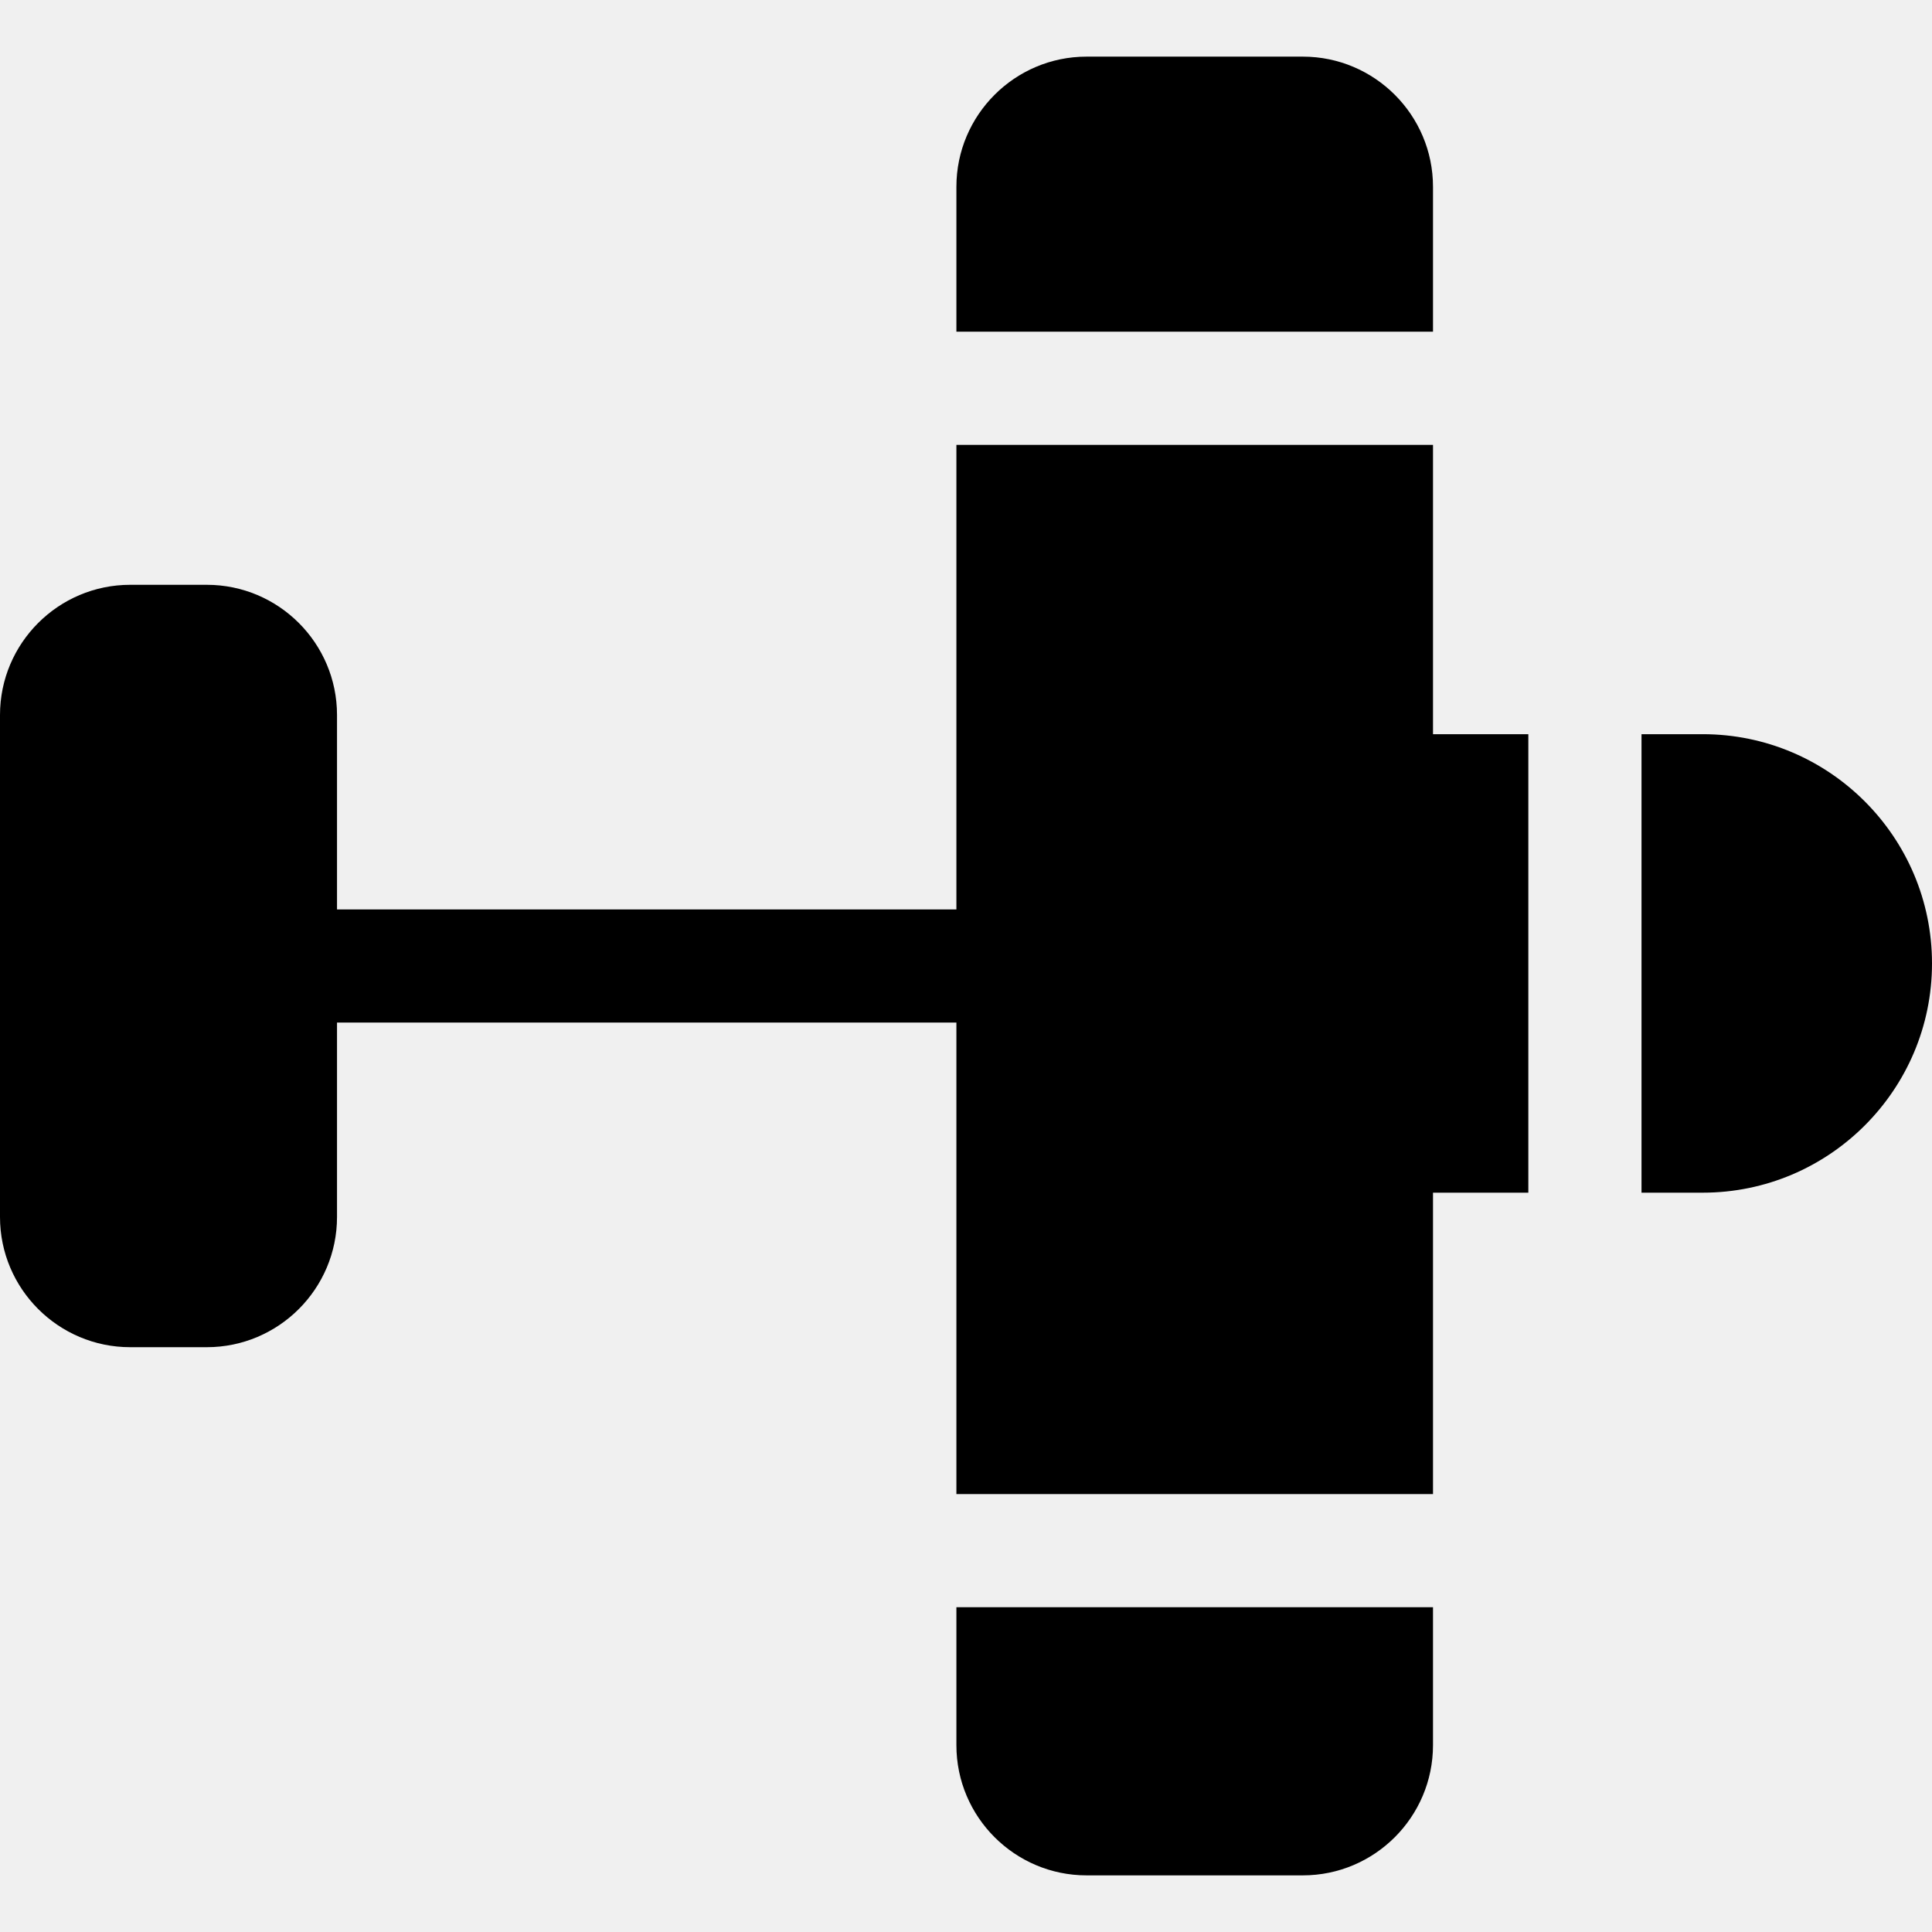
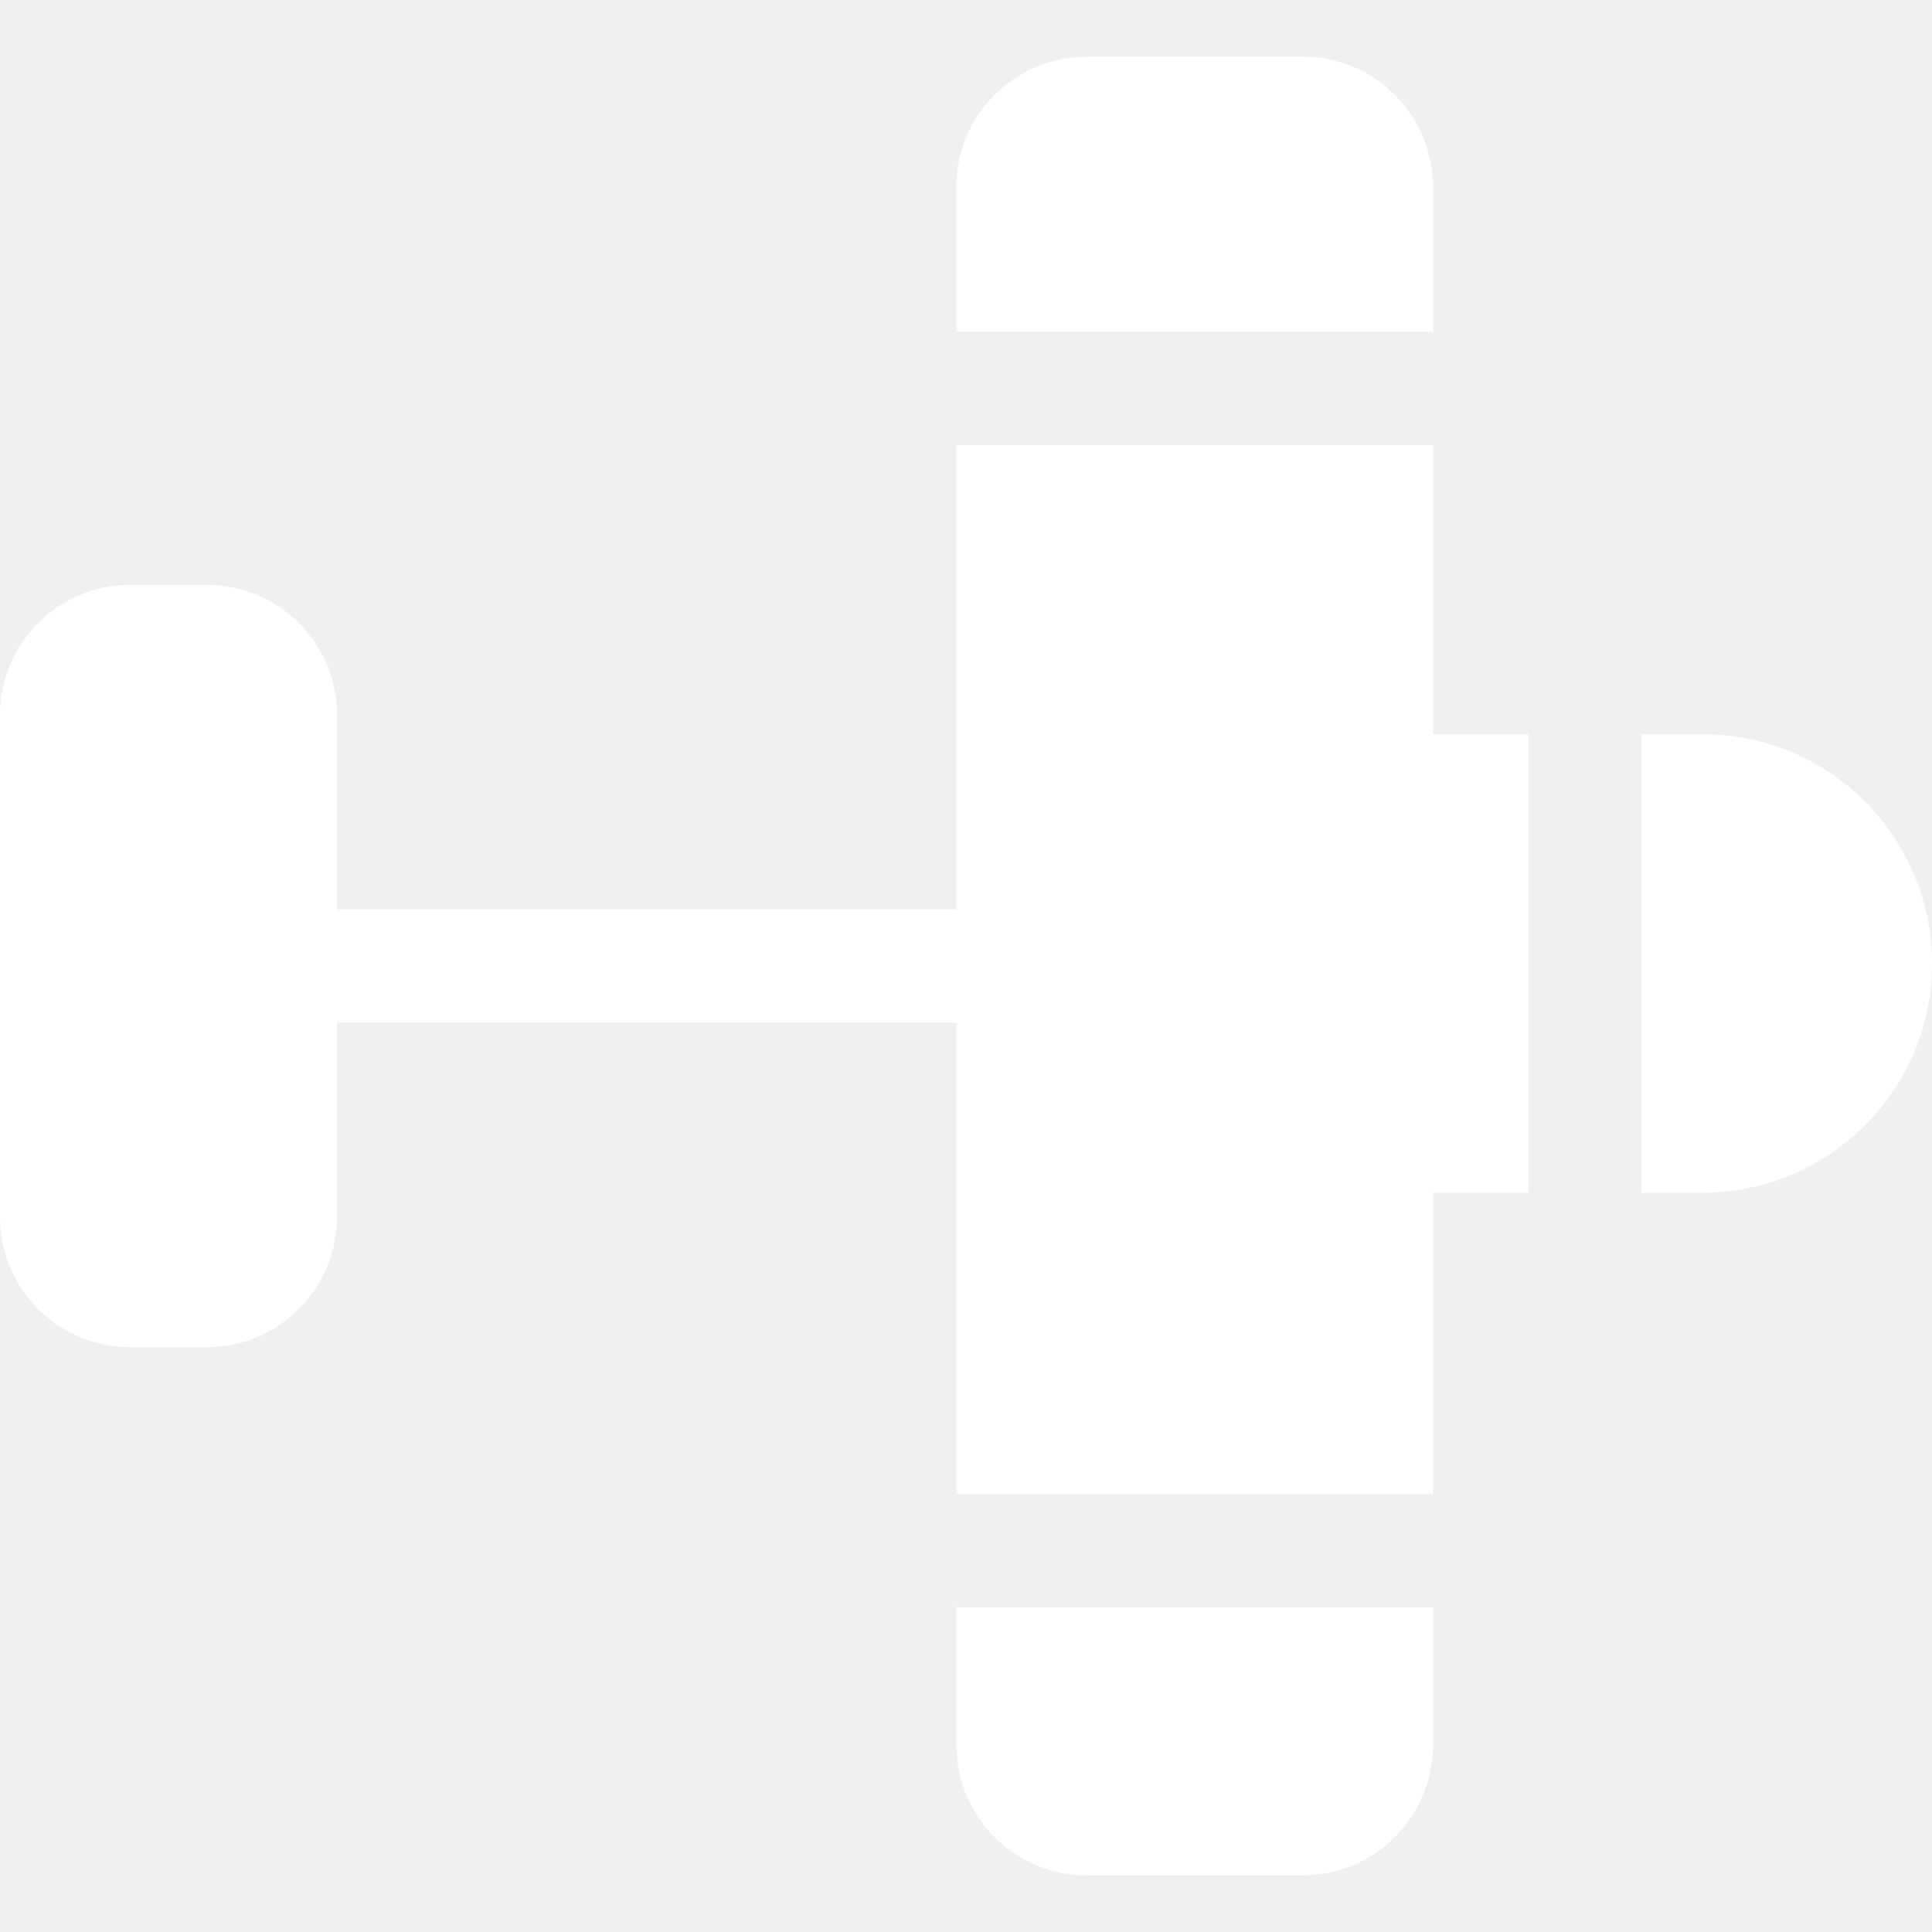
<svg xmlns="http://www.w3.org/2000/svg" version="1.1" id="Capa_1" x="0px" y="0px" viewBox="0 0 512 512" style="enable-background:new 0 0 512 512;" xml:space="preserve">
-   <g>
-     <g>
-       <path d="M451.248,194.567h-16.229v121.505h16.229c33.498,0,60.752-27.254,60.752-60.753    C512,221.82,484.746,194.567,451.248,194.567z" />
+   <defs id="defs59" />
+   <g id="g6" style="fill:#ffffff">
+     <g id="g4" style="fill:#ffffff">
+       <path d="M451.248,194.567h-16.229v121.505h16.229c33.498,0,60.752-27.254,60.752-60.753    C512,221.82,484.746,194.567,451.248,194.567z" id="path2" style="fill:#ffffff" />
    </g>
  </g>
-   <g>
-     <g>
-       <path d="M379.76,194.567v-76.671H253.456v123.107H89.312v-51.525c0-19.022-15.476-34.498-34.499-34.498H34.499    C15.476,154.98,0,170.456,0,189.478v133.043c0,19.022,15.476,34.499,34.499,34.499h20.314c19.022,0,34.499-15.476,34.499-34.499    v-51.525h164.144v124.945H379.76V316.07h25.266V194.567H379.76z" />
+   <g id="g12" style="fill:#ffffff">
+     <g id="g10" style="fill:#ffffff">
+       <path d="M379.76,194.567v-76.671H253.456v123.107H89.312v-51.525c0-19.022-15.476-34.498-34.499-34.498H34.499    C15.476,154.98,0,170.456,0,189.478v133.043c0,19.022,15.476,34.499,34.499,34.499h20.314c19.022,0,34.499-15.476,34.499-34.499    v-51.525h164.144v124.945H379.76V316.07h25.266V194.567H379.76z" id="path8" style="fill:#ffffff" />
    </g>
  </g>
-   <g>
-     <g>
-       <path d="M345.26,15.008h-57.305c-19.022,0-34.499,15.476-34.499,34.498v38.396H379.76V49.506    C379.76,30.484,364.284,15.008,345.26,15.008z" />
+   <g id="g18" style="fill:#ffffff">
+     <g id="g16" style="fill:#ffffff">
+       <path d="M345.26,15.008h-57.305c-19.022,0-34.499,15.476-34.499,34.498v38.396H379.76V49.506    C379.76,30.484,364.284,15.008,345.26,15.008z" id="path14" style="fill:#ffffff" />
    </g>
  </g>
-   <g>
-     <g>
-       <path d="M253.456,425.936v36.557c0,19.022,15.476,34.499,34.499,34.499h57.305c19.022,0,34.499-15.476,34.499-34.499v-36.557    H253.456z" />
+   <g id="g24" style="fill:#ffffff">
+     <g id="g22" style="fill:#ffffff">
+       <path d="M253.456,425.936v36.557c0,19.022,15.476,34.499,34.499,34.499h57.305c19.022,0,34.499-15.476,34.499-34.499v-36.557    H253.456z" id="path20" style="fill:#ffffff" />
    </g>
  </g>
-   <g>
- </g>
-   <g>
- </g>
-   <g>
- </g>
-   <g>
- </g>
-   <g>
- </g>
-   <g>
- </g>
-   <g>
- </g>
-   <g>
- </g>
-   <g>
- </g>
-   <g>
- </g>
-   <g>
- </g>
-   <g>
- </g>
-   <g>
- </g>
-   <g>
- </g>
-   <g>
- </g>
+   <g id="g26" />
+   <g id="g28" />
+   <g id="g30" />
+   <g id="g32" />
+   <g id="g34" />
+   <g id="g36" />
+   <g id="g38" />
+   <g id="g40" />
+   <g id="g42" />
+   <g id="g44" />
+   <g id="g46" />
+   <g id="g48" />
+   <g id="g50" />
+   <g id="g52" />
+   <g id="g54" />
</svg>
